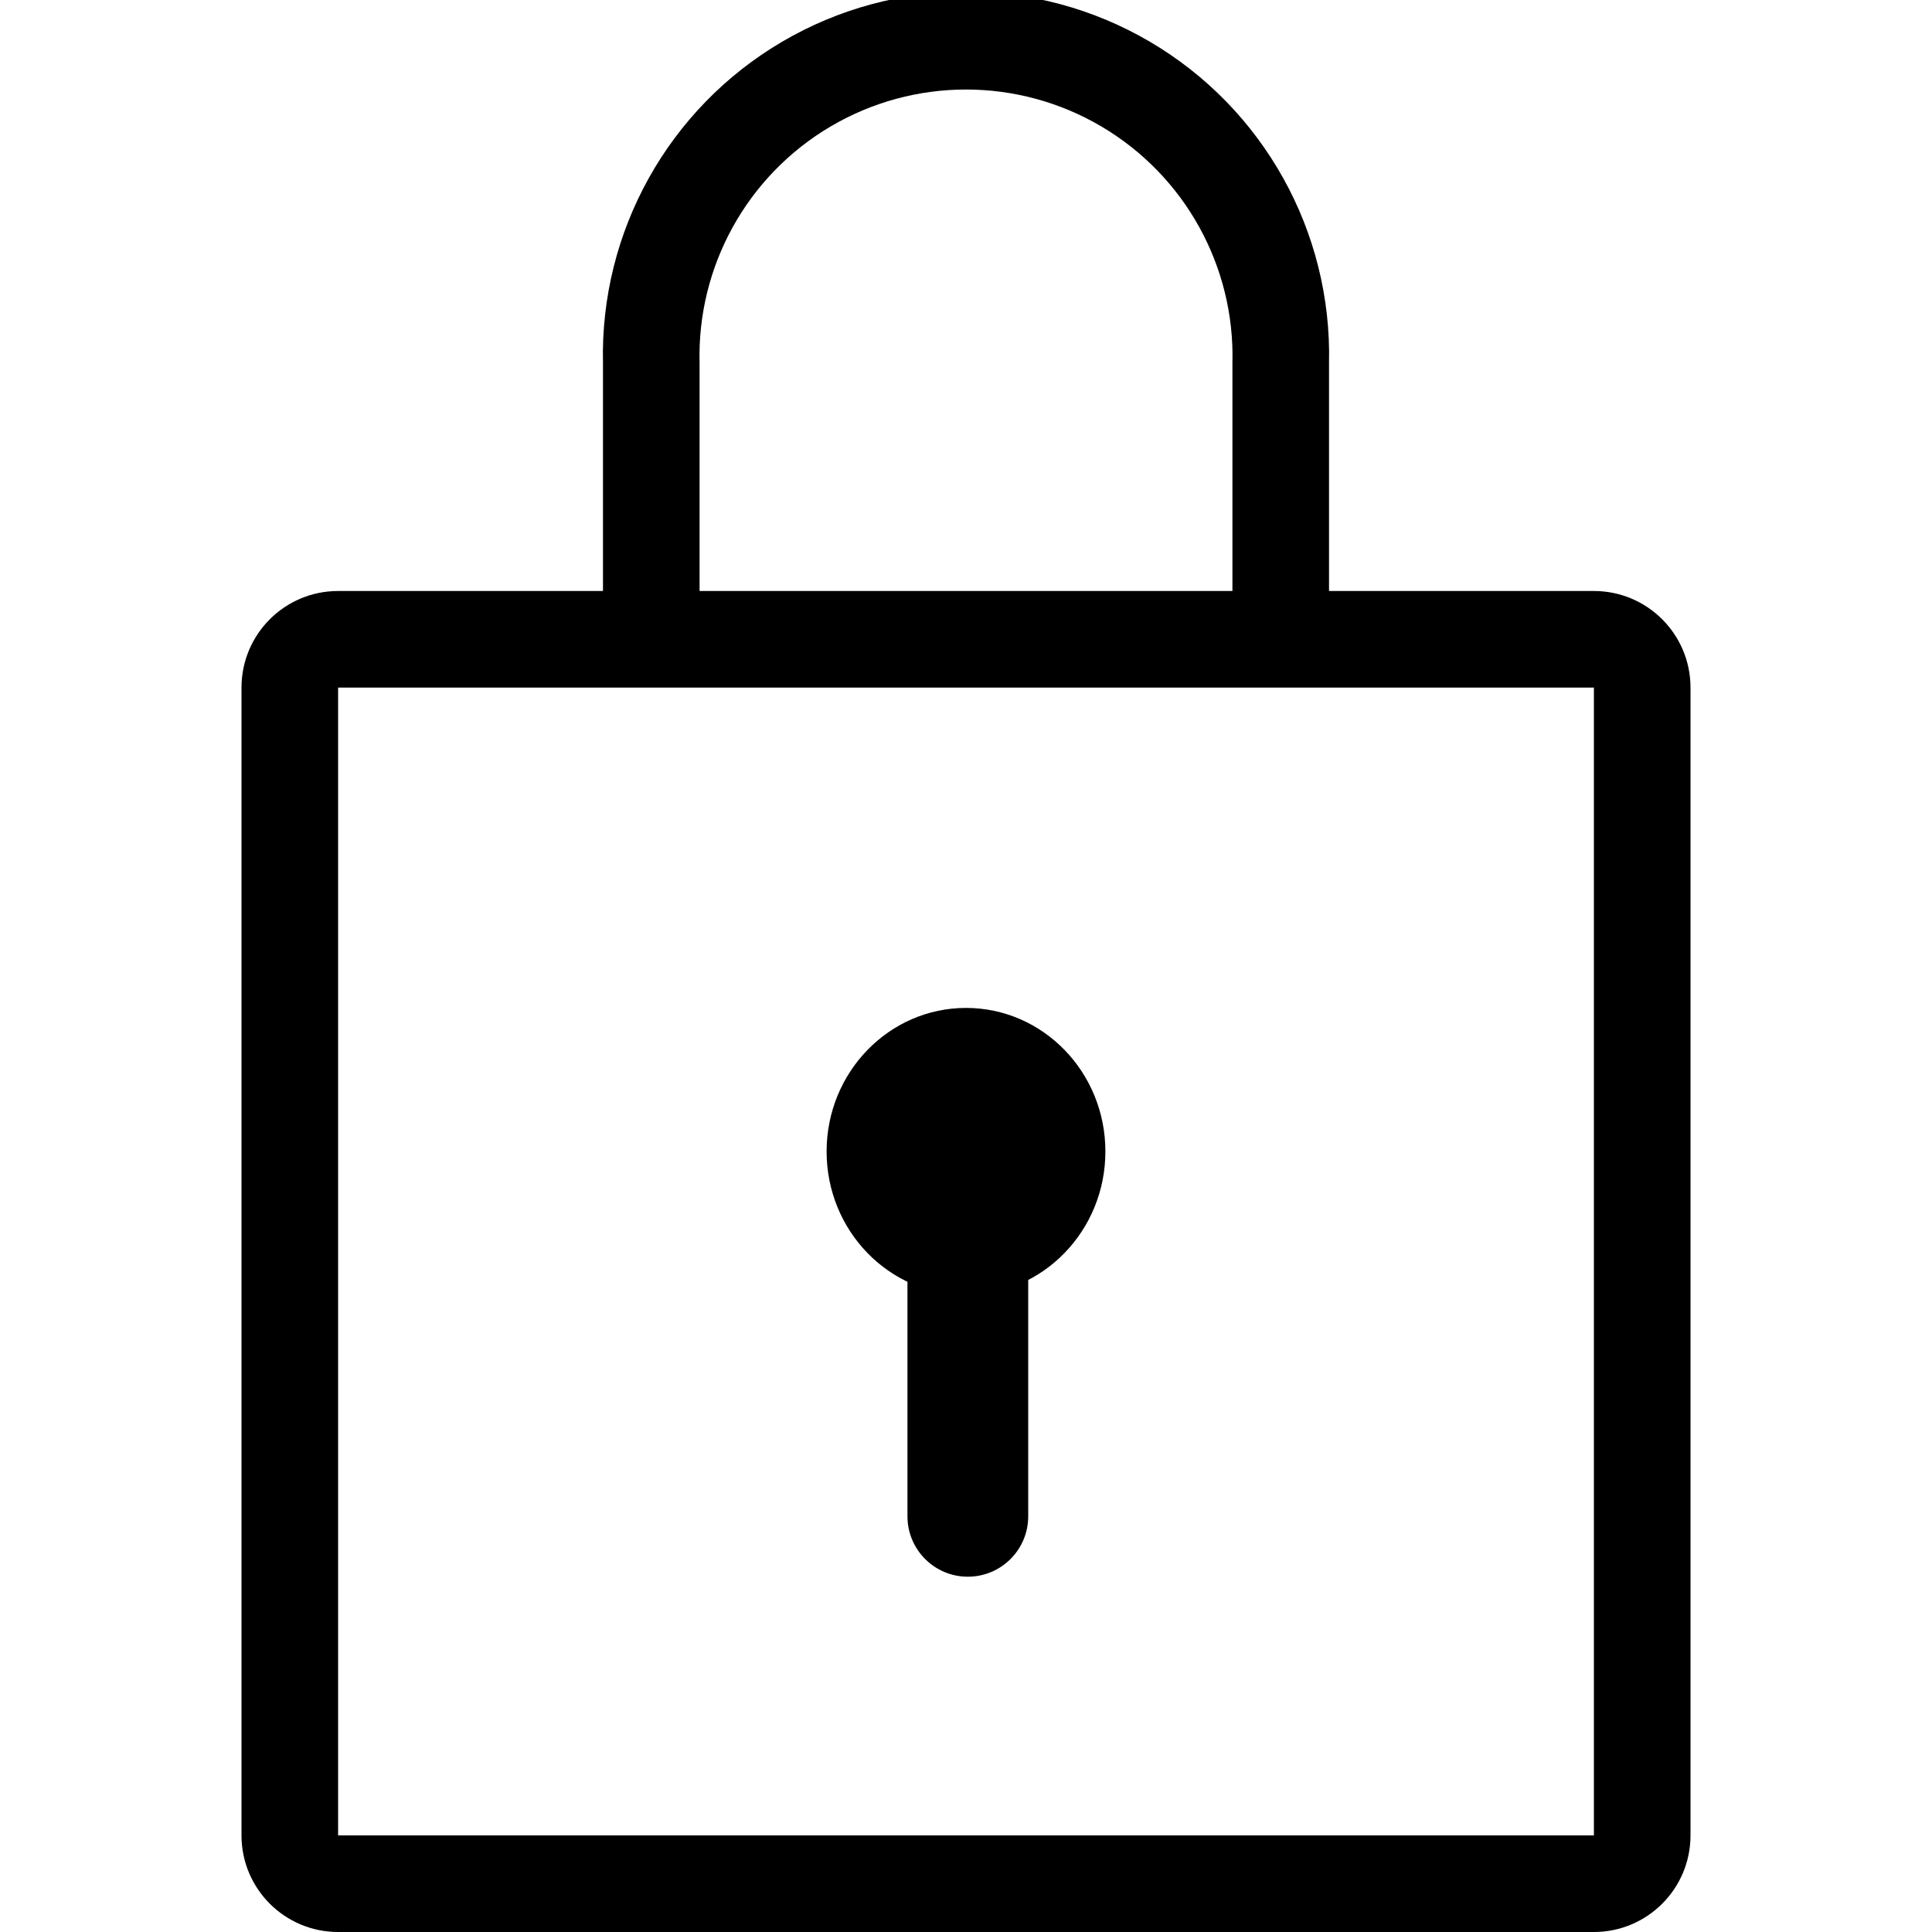
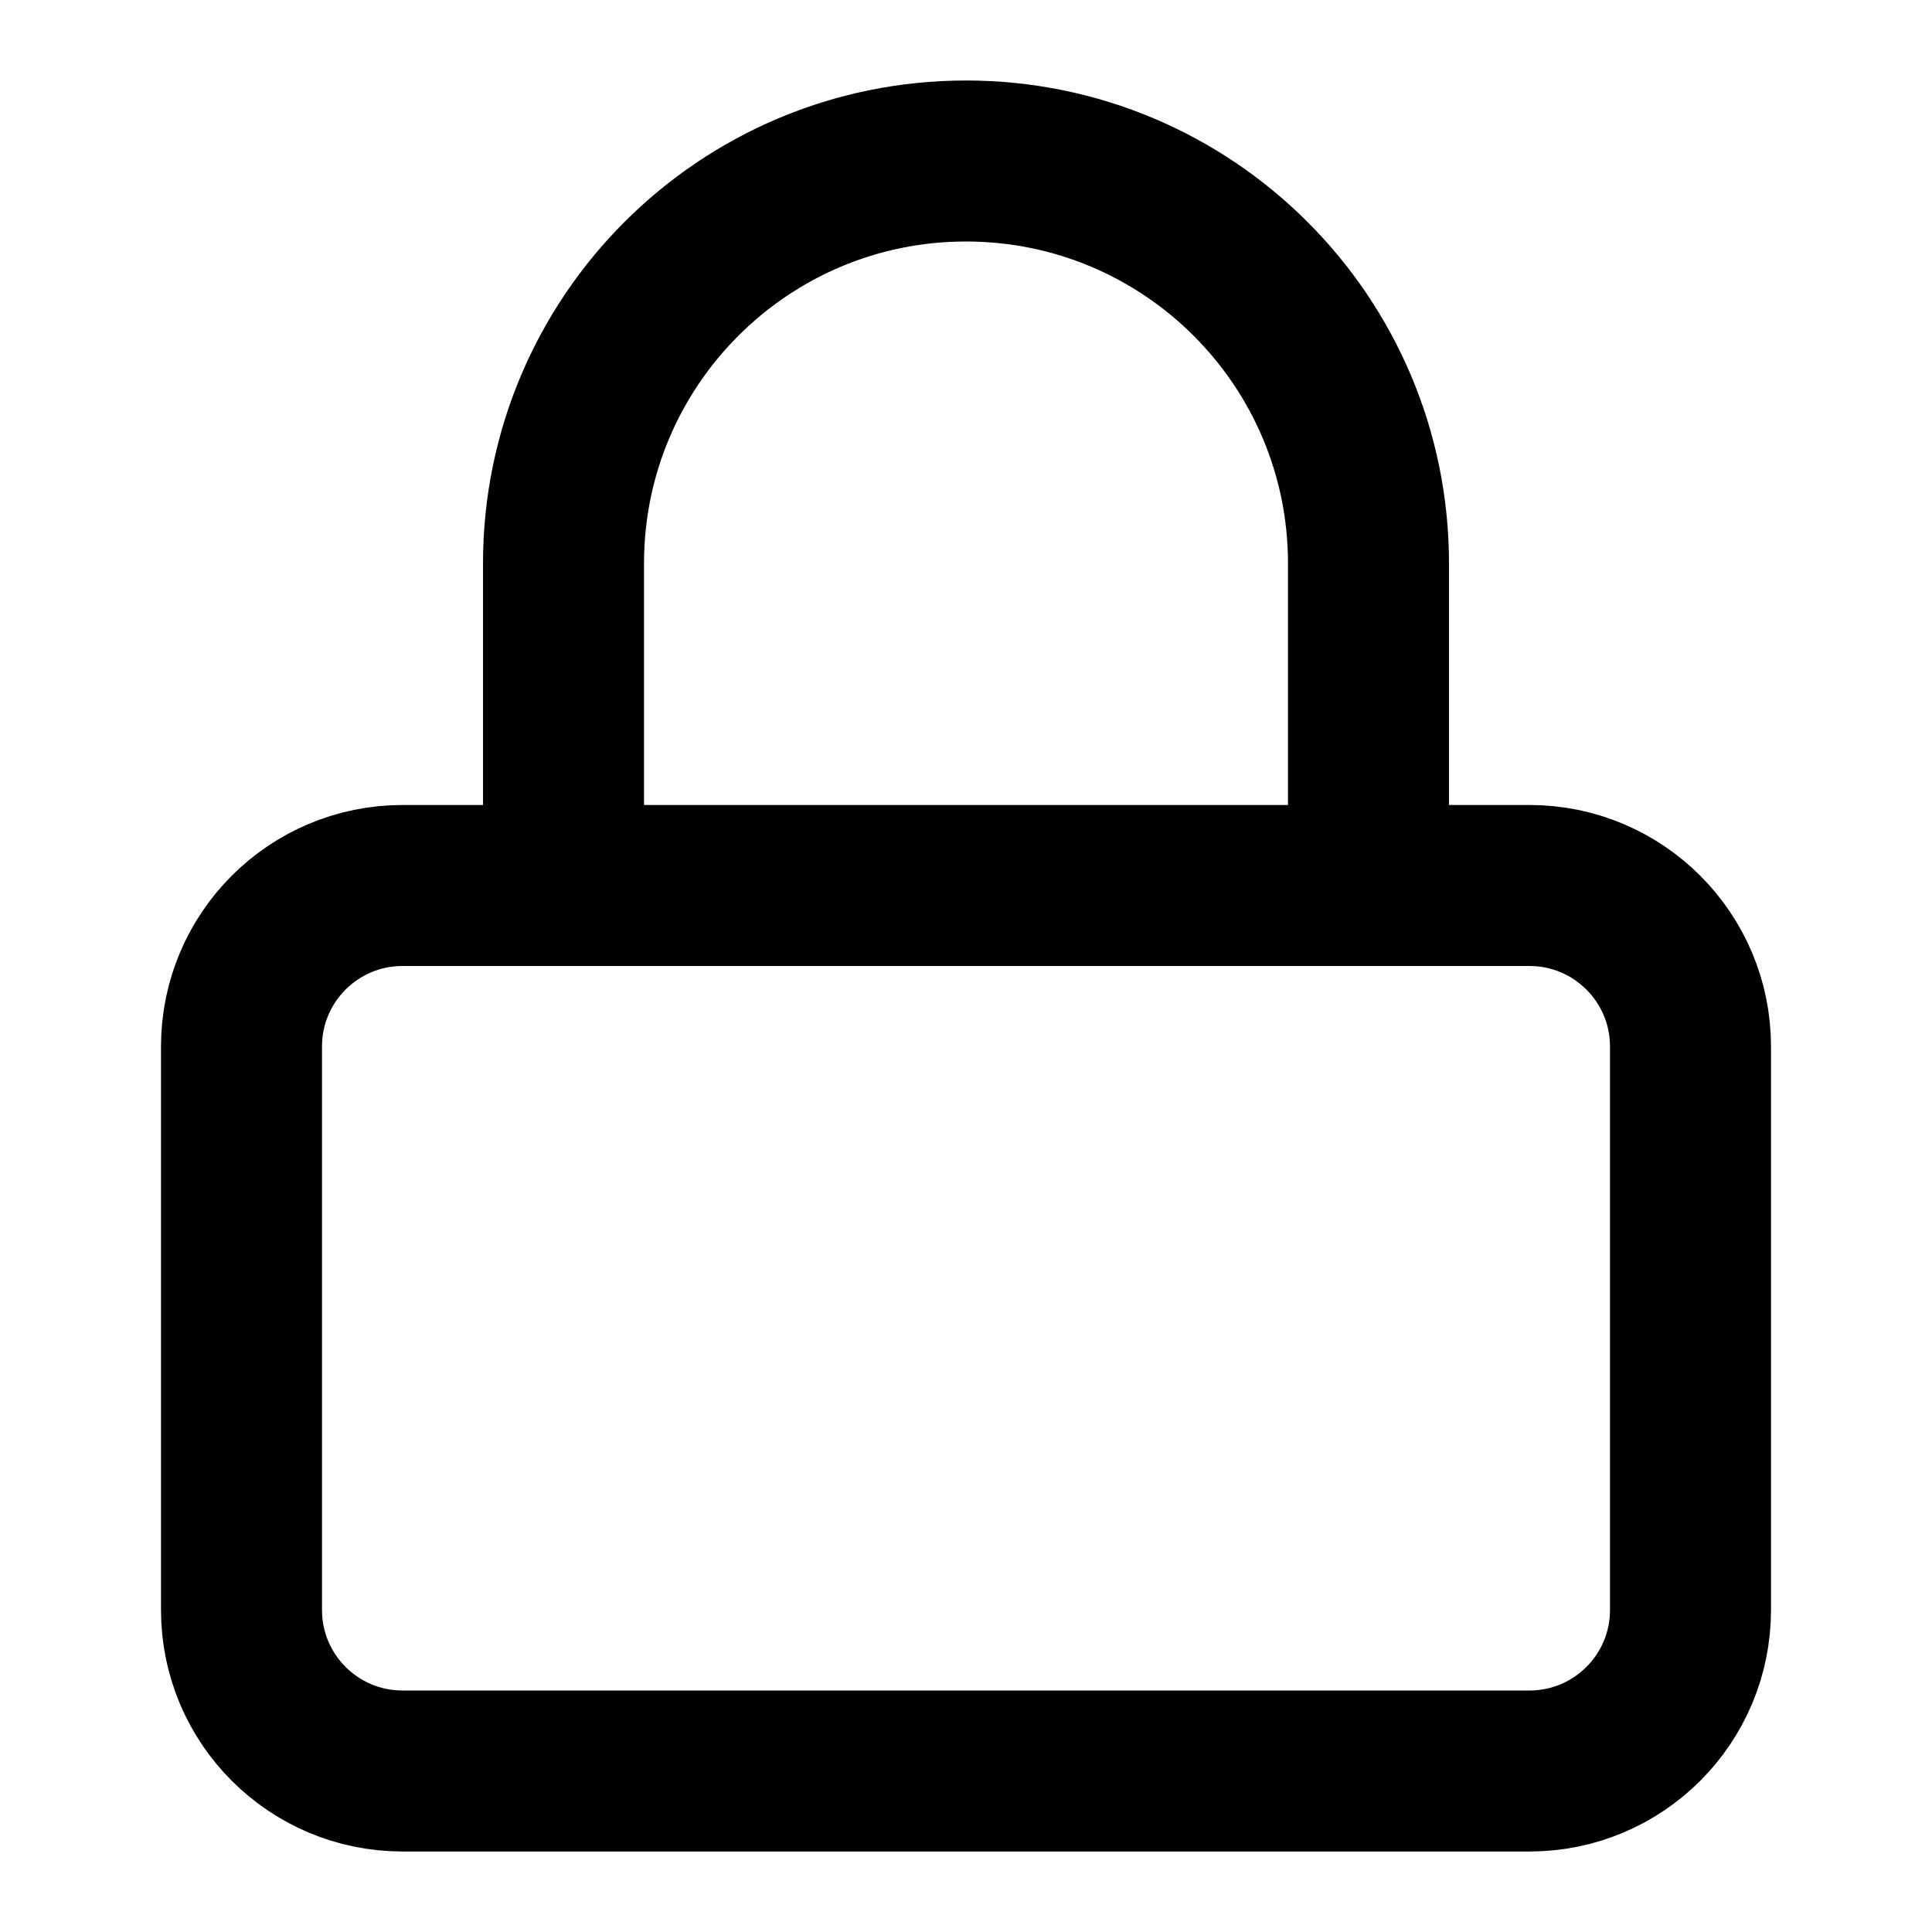
- <svg xmlns="http://www.w3.org/2000/svg" class="icon icon-accordion icon-lock" viewBox="0 0 20 20">
-   <path fill-rule="evenodd" d="M16.5 7.118h-13V19h13zm-13-1a1 1 0 0 0-1 1V19a1 1 0 0 0 1 1h13a1 1 0 0 0 1-1V7.118a1 1 0 0 0-1-1z" />
-   <path d="M11.443 11.92c0 .82-.646 1.486-1.443 1.486s-1.443-.665-1.443-1.486c0-.82.646-1.486 1.443-1.486s1.443.665 1.443 1.486" />
-   <path d="M10.019 11.92c.345 0 .625.28.625.625v3.152a.625.625 0 1 1-1.25 0v-3.152c0-.345.28-.625.625-.625M6.242 3.76a3.759 3.759 0 1 1 7.516 0v2.36h-1V3.76a2.759 2.759 0 1 0-5.516 0v2.36h-1z" />
+ <svg xmlns="http://www.w3.org/2000/svg" viewBox="0 0 24 24" fill="none" stroke="currentColor" stroke-width="2" stroke-linecap="round" stroke-linejoin="round" aria-hidden="true" focusable="false">
+   <rect x="3" y="11" width="18" height="11" rx="2" ry="2" />
+   <path d="M7 11V7a5 5 0 0 1 10 0v4" />
</svg>
